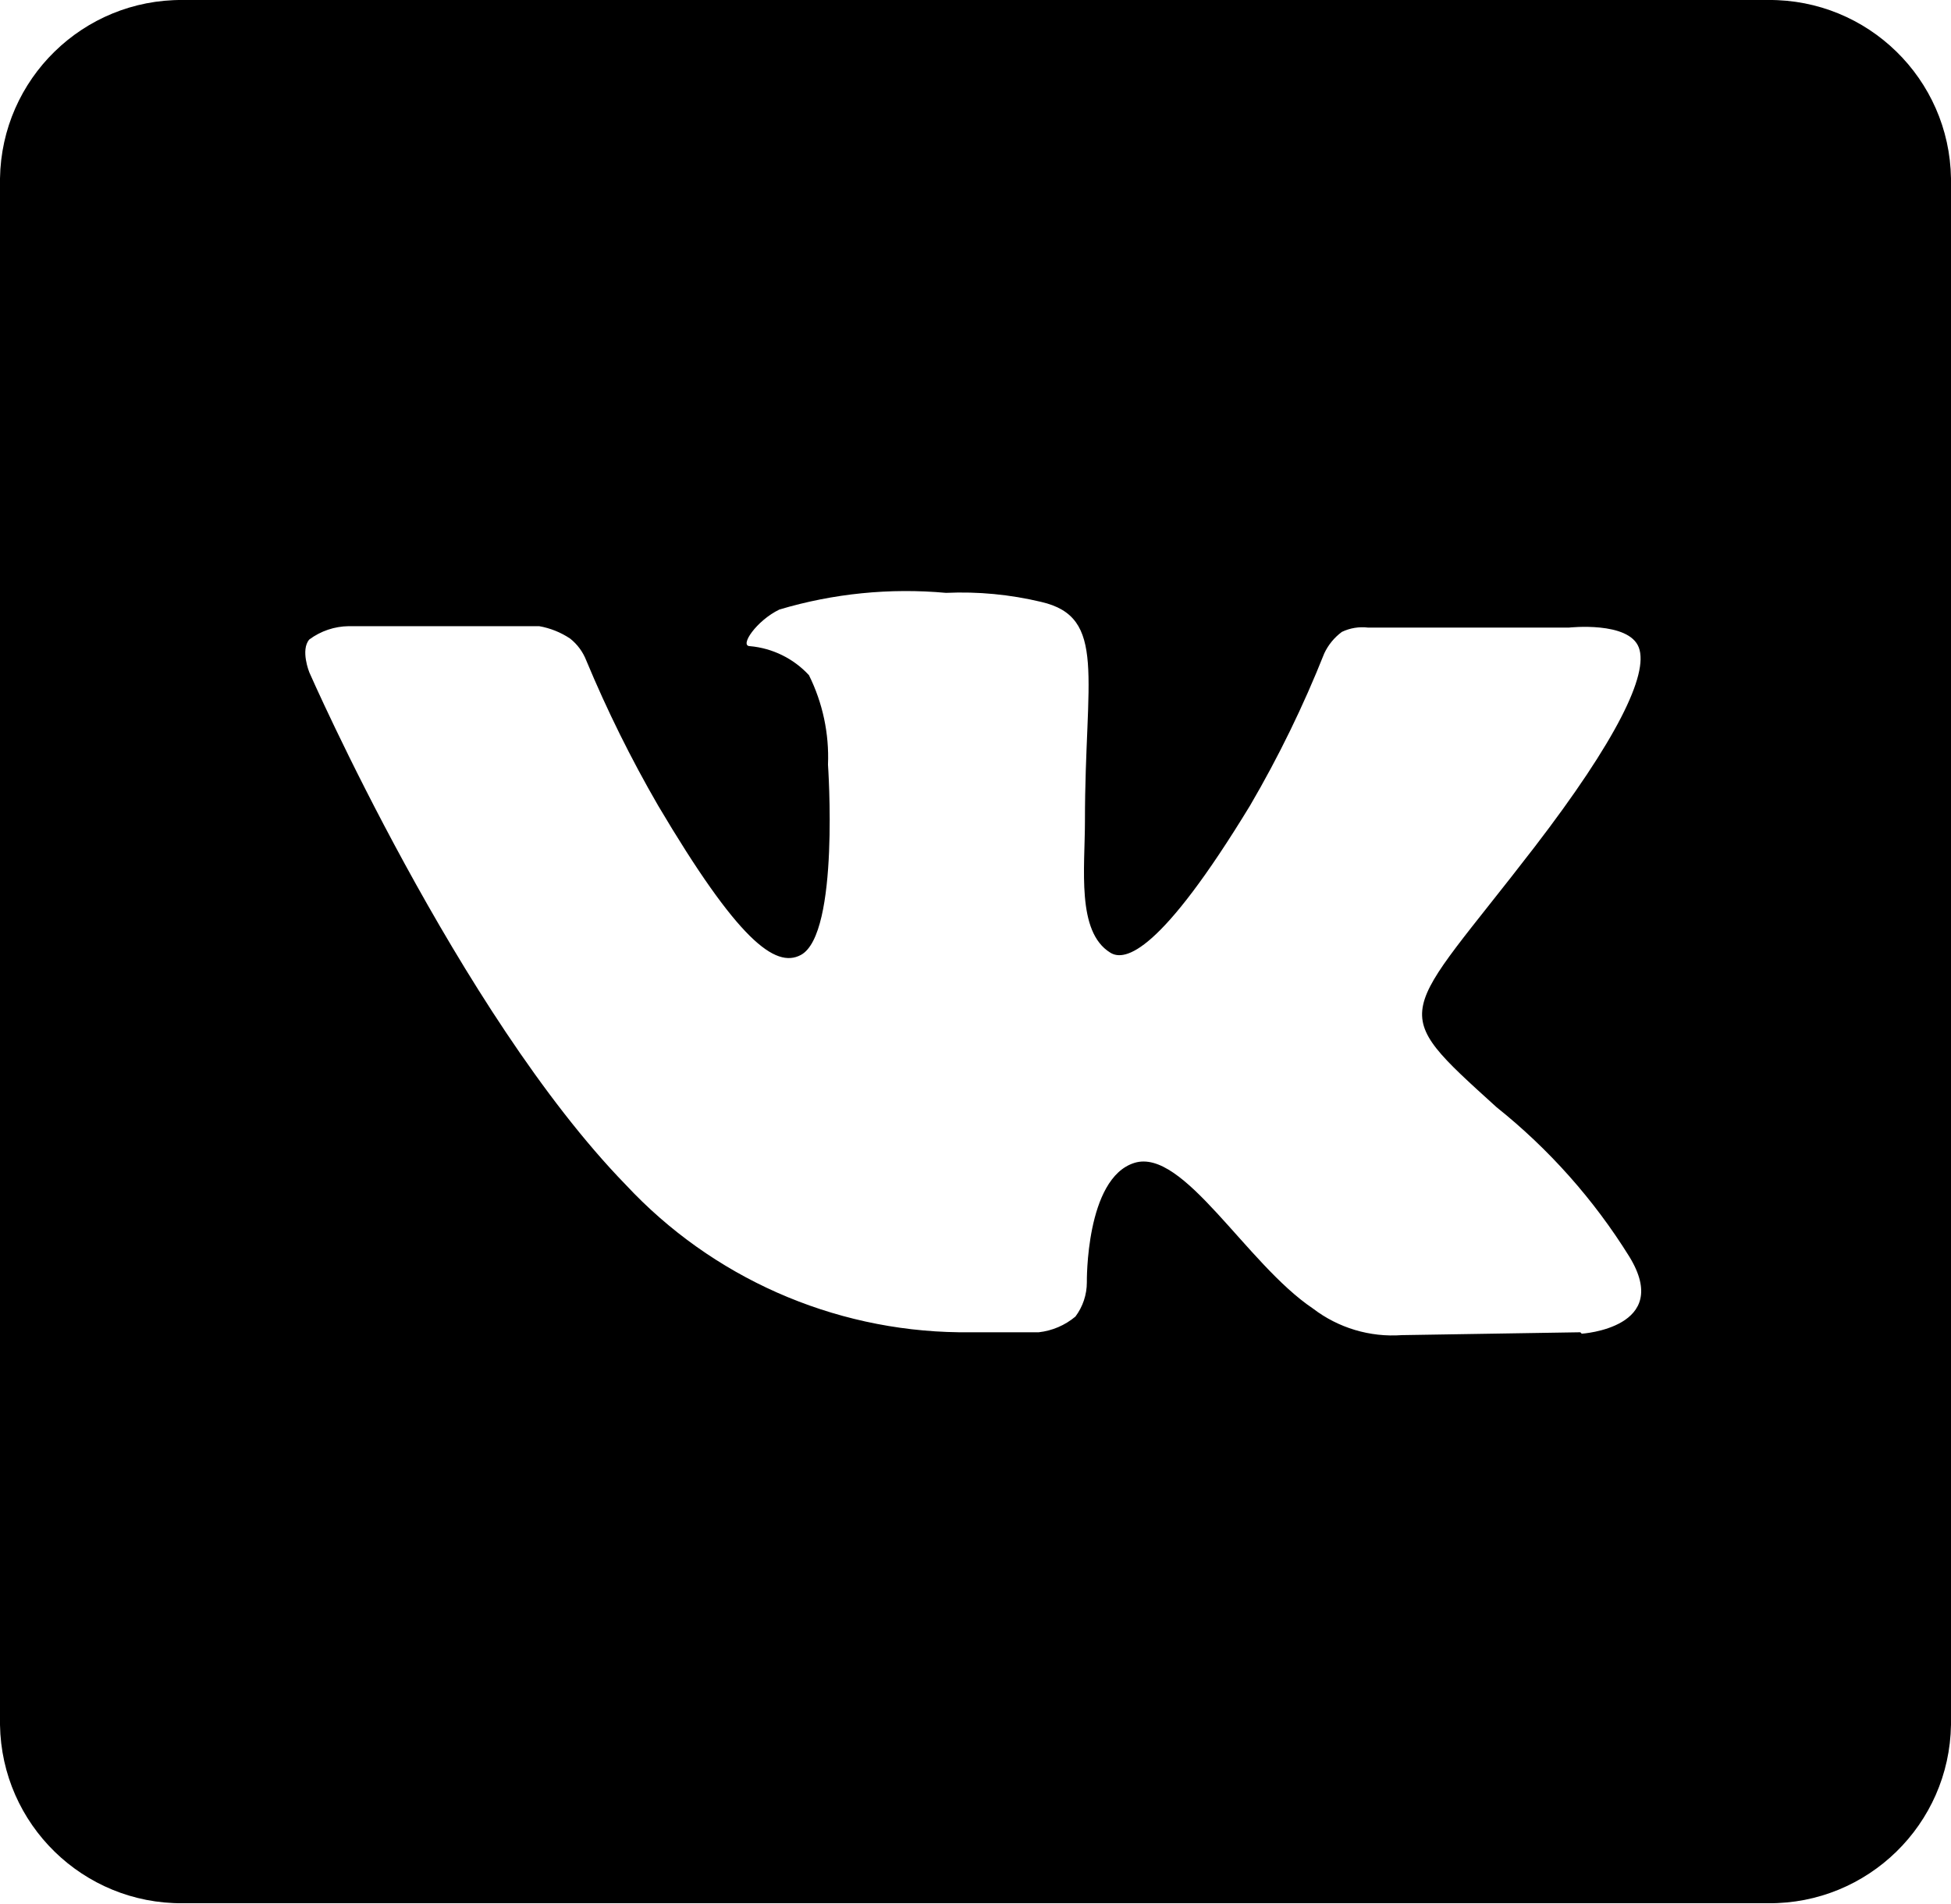
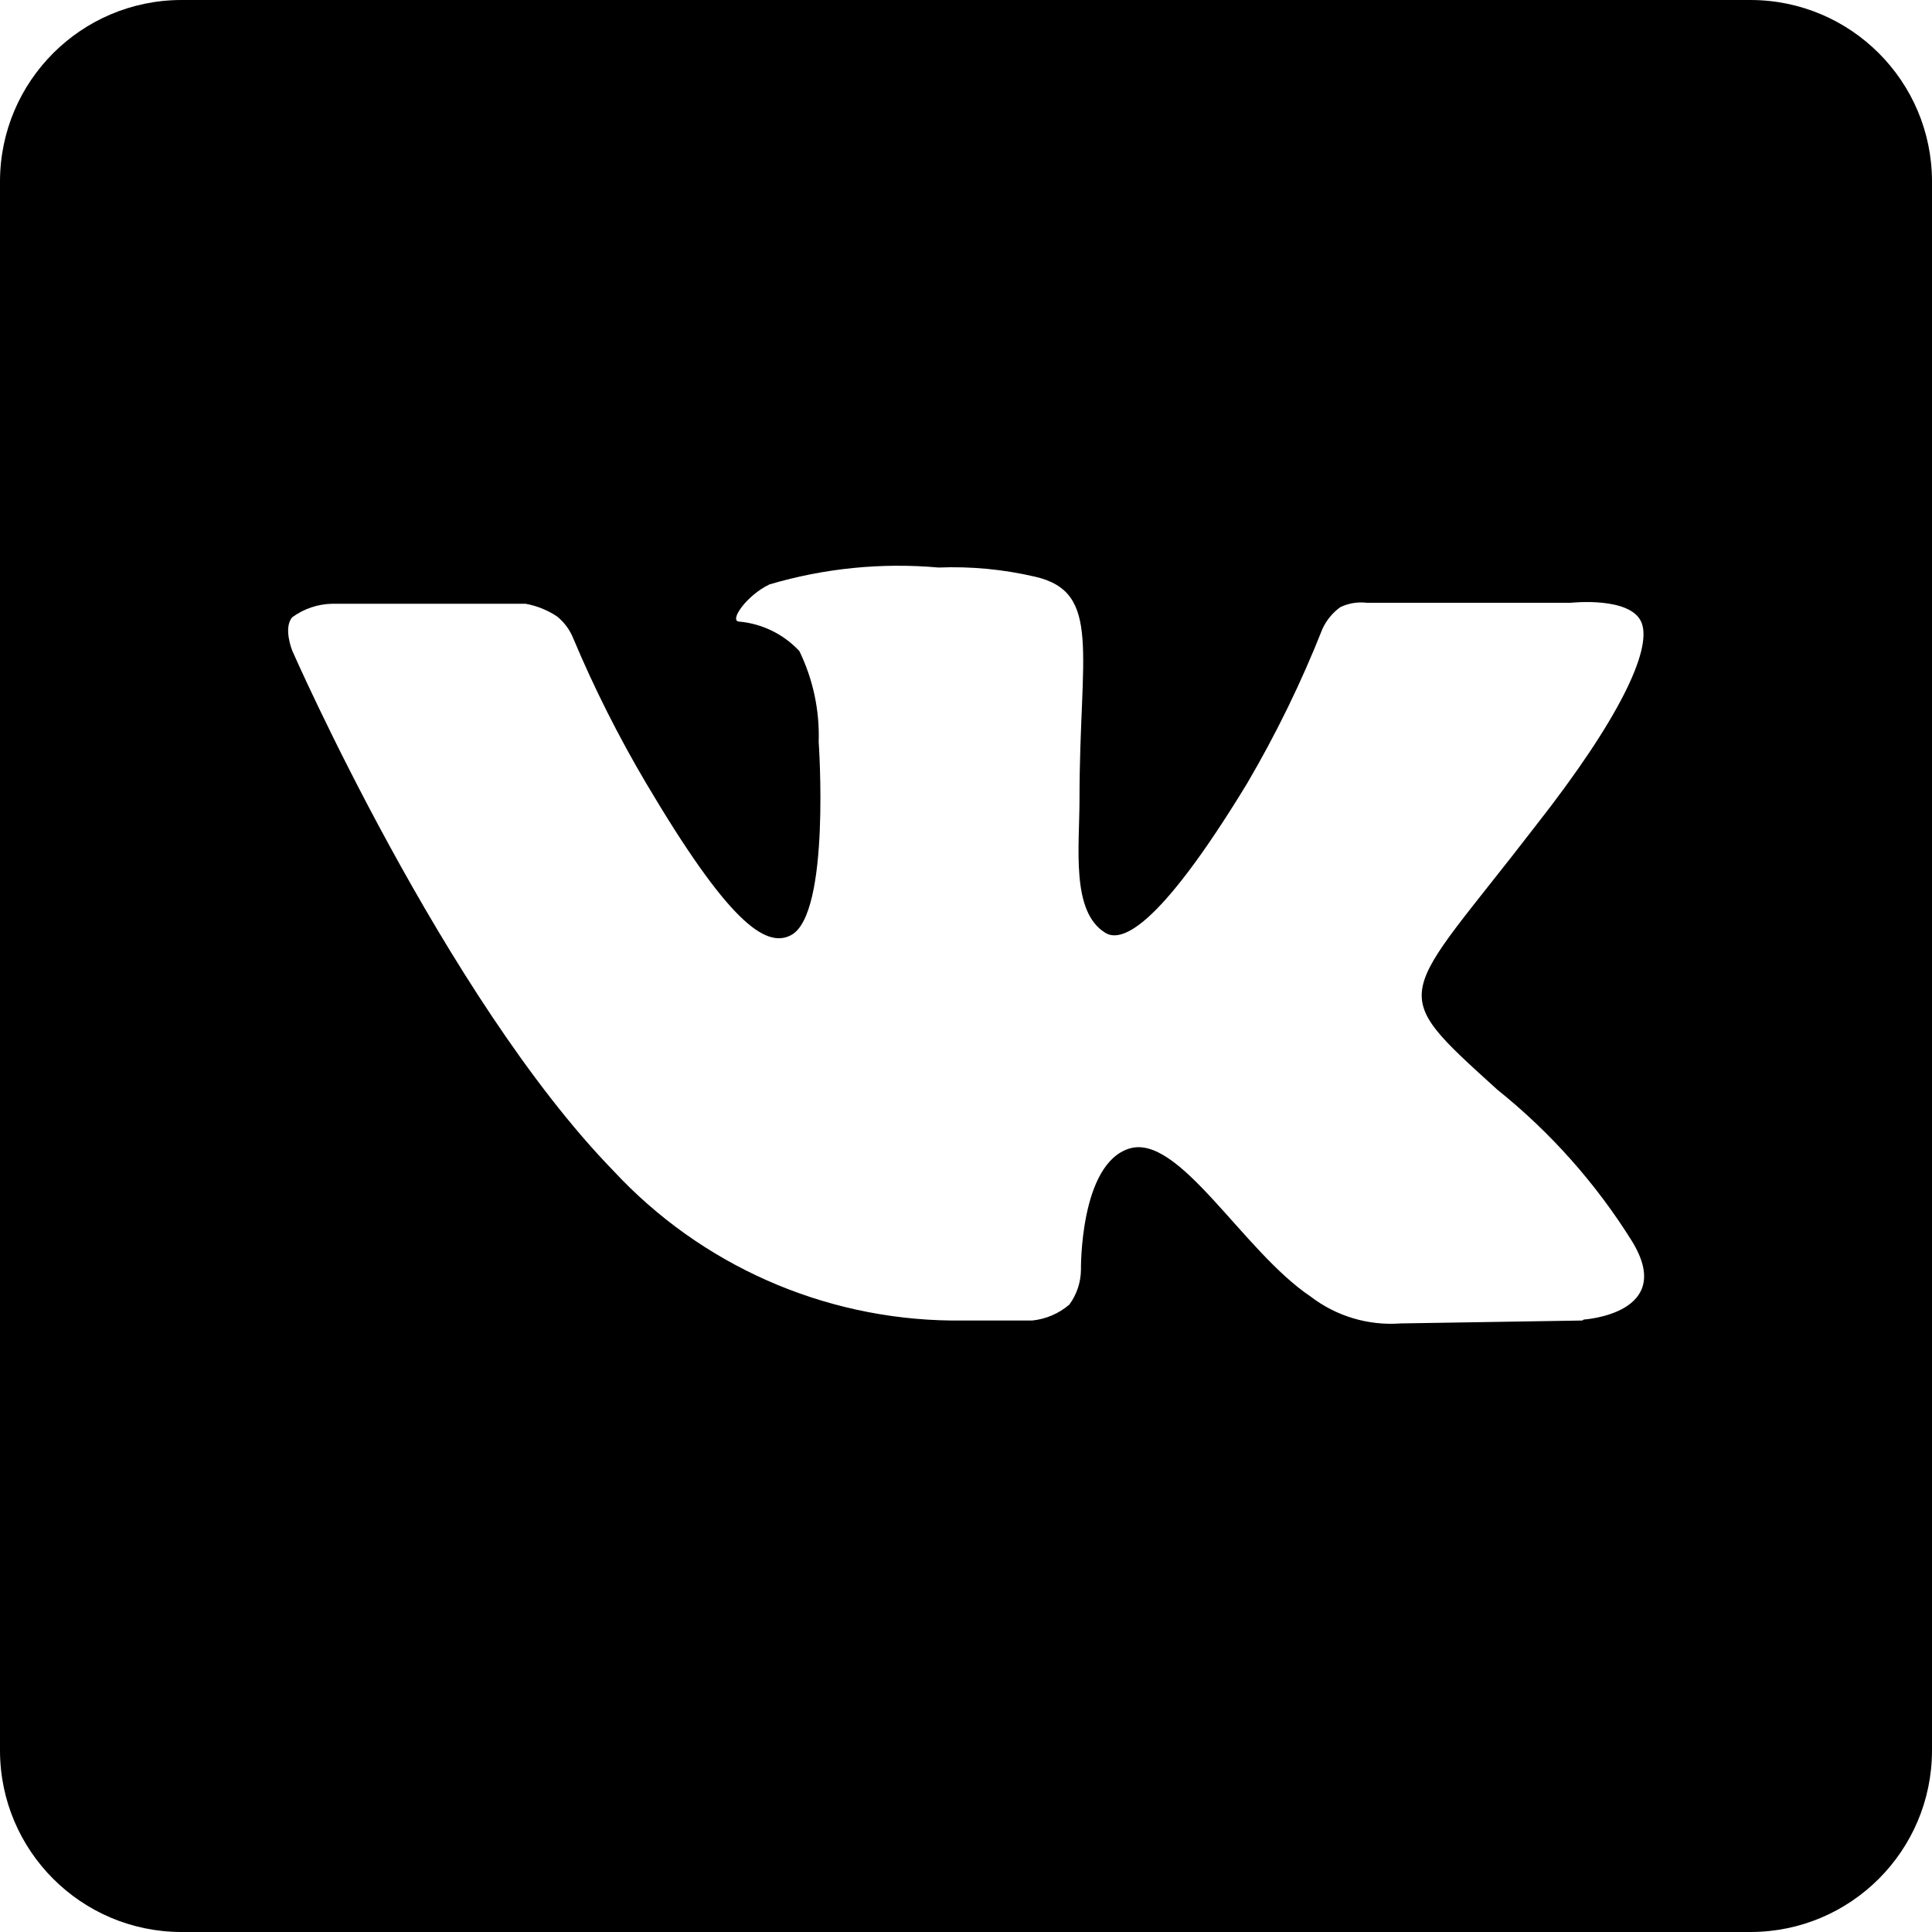
- <svg xmlns="http://www.w3.org/2000/svg" viewBox="0 0 100% 100%" preserveAspectRatio="none" width="100%" height="100%">
-   <path d="M37.16,0H3.84A3.81,3.81,0,0,0,0,3.75v32.5A3.81,3.81,0,0,0,3.84,40H37.16A3.81,3.81,0,0,0,41,36.25V3.75A3.81,3.81,0,0,0,37.16,0ZM33.21,28l-3.75.06a2.75,2.75,0,0,1-1.87-.56c-1.4-.94-2.72-3.38-3.75-3.06s-1,2.51-1,2.51a1.2,1.2,0,0,1-.24.72,1.45,1.45,0,0,1-.77.33H20.15a9.74,9.74,0,0,1-7-3.1C9.64,21.29,6.5,14.13,6.5,14.13s-.19-.47,0-.69a1.42,1.42,0,0,1,.83-.28l4,0a1.7,1.7,0,0,1,.65.26,1.09,1.09,0,0,1,.34.46,26.18,26.18,0,0,0,1.51,3.05c1.67,2.82,2.46,3.43,3,3.14.82-.44.57-4,.57-4A3.87,3.87,0,0,0,17,14.19a1.92,1.92,0,0,0-1.24-.61c-.23,0,.14-.54.62-.77a9.31,9.31,0,0,1,3.5-.35,7.22,7.22,0,0,1,2,.19c1.39.32.92,1.58.92,4.6,0,1-.18,2.33.53,2.77.31.2,1.06,0,2.94-3.09a23.62,23.62,0,0,0,1.56-3.2,1.19,1.19,0,0,1,.37-.45,1,1,0,0,1,.55-.09l4.22,0s1.26-.14,1.47.42-.47,1.95-2.19,4.19c-2.83,3.68-3.15,3.34-.8,5.47a12.38,12.38,0,0,1,2.79,3.14c.92,1.5-1,1.62-1,1.62Z" />
+ <svg xmlns="http://www.w3.org/2000/svg" viewBox="0 0 40 40" preserveAspectRatio="none meet" width="40" height="40">
+   <path d="M36.25,0H3.75A3.76,3.76,0,0,0,0,3.75v32.5A3.76,3.76,0,0,0,3.75,40h32.5A3.76,3.76,0,0,0,40,36.25V3.75A3.76,3.76,0,0,0,36.25,0ZM32.76,27.34,29,27.4a2.73,2.73,0,0,1-1.87-.56c-1.4-.94-2.72-3.38-3.75-3.06s-1,2.51-1,2.51a1.24,1.24,0,0,1-.24.72,1.4,1.4,0,0,1-.77.33H19.7a9.7,9.7,0,0,1-7-3.1C9.19,20.63,6.05,13.47,6.05,13.47s-.19-.47,0-.69a1.45,1.45,0,0,1,.83-.28h4a1.74,1.74,0,0,1,.65.26,1.11,1.11,0,0,1,.34.46,24.7,24.7,0,0,0,1.51,3c1.67,2.82,2.46,3.43,3,3.14.82-.44.57-4,.57-4a4,4,0,0,0-.4-1.88,1.94,1.94,0,0,0-1.24-.61c-.23,0,.14-.54.62-.77a9.4,9.4,0,0,1,3.5-.35,7.5,7.5,0,0,1,2,.19c1.39.32.92,1.58.92,4.6,0,1-.18,2.33.53,2.77.31.2,1.06,0,2.94-3.09a23.09,23.09,0,0,0,1.56-3.2,1.15,1.15,0,0,1,.37-.45,1,1,0,0,1,.55-.09h4.22s1.26-.14,1.47.42-.47,2-2.19,4.19c-2.83,3.68-3.15,3.34-.8,5.47a12.49,12.49,0,0,1,2.79,3.14c.92,1.5-1,1.62-1,1.62Z" transform="translate(0 0)" />
</svg>
